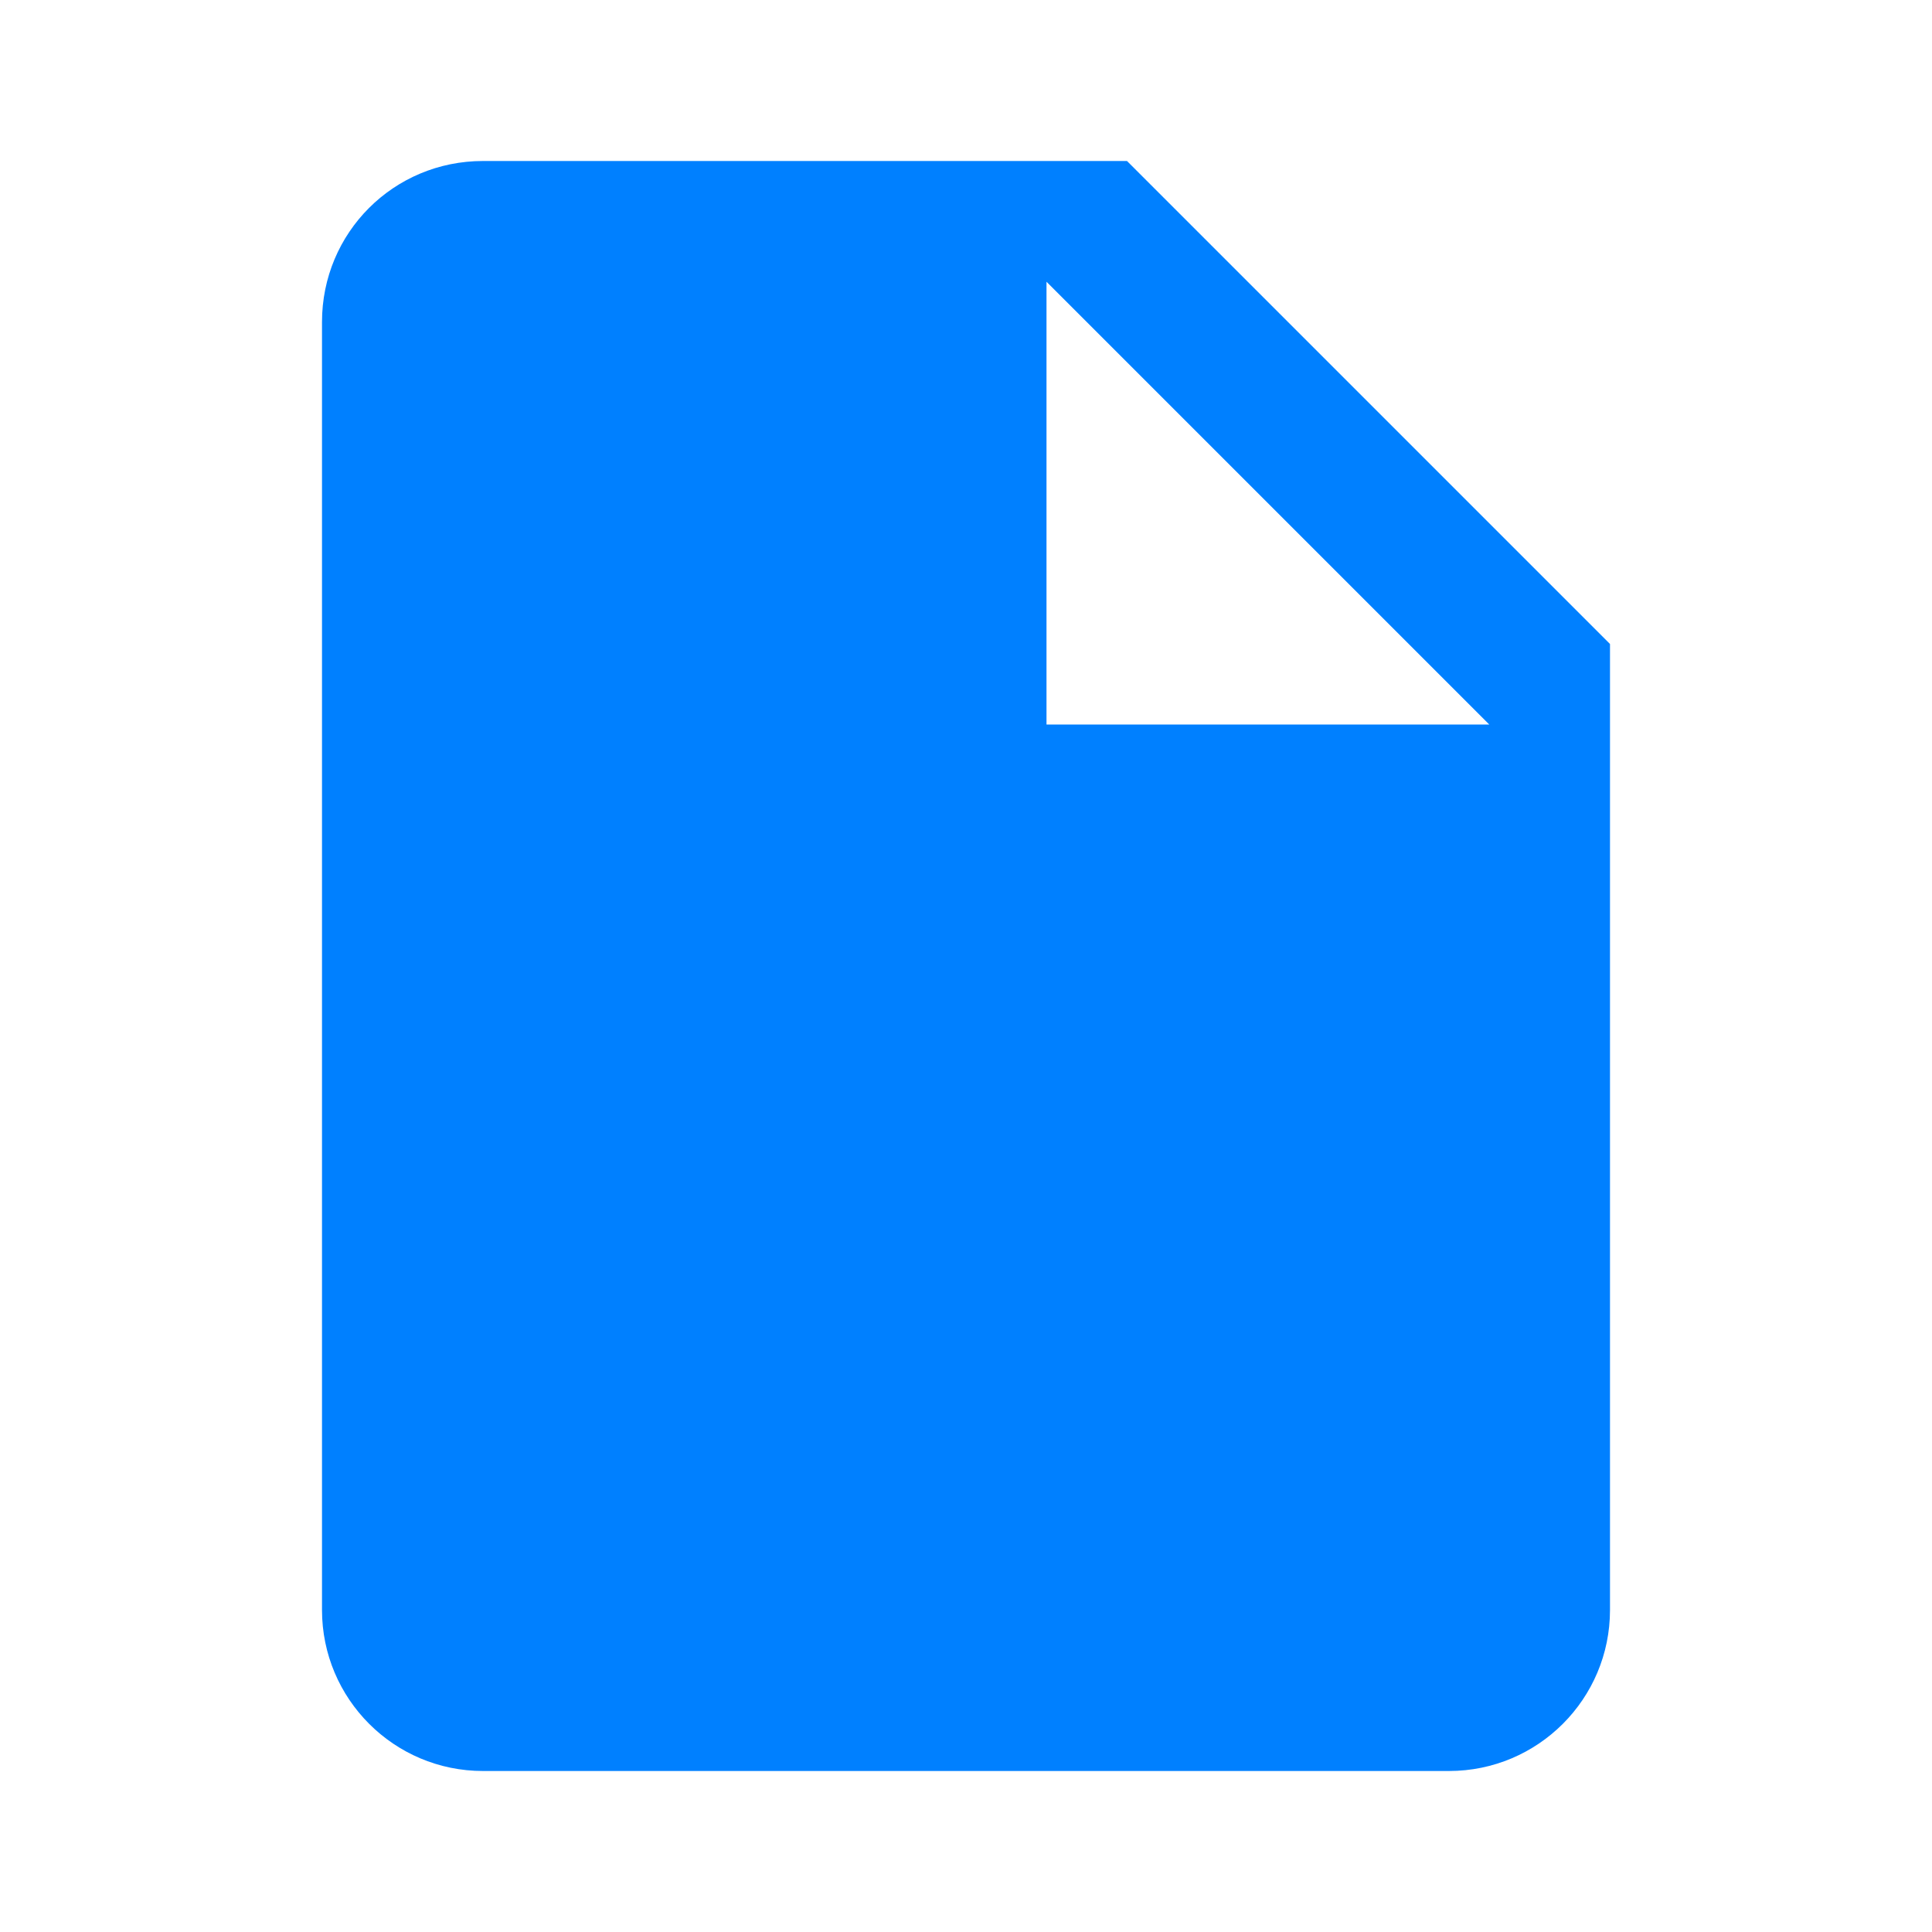
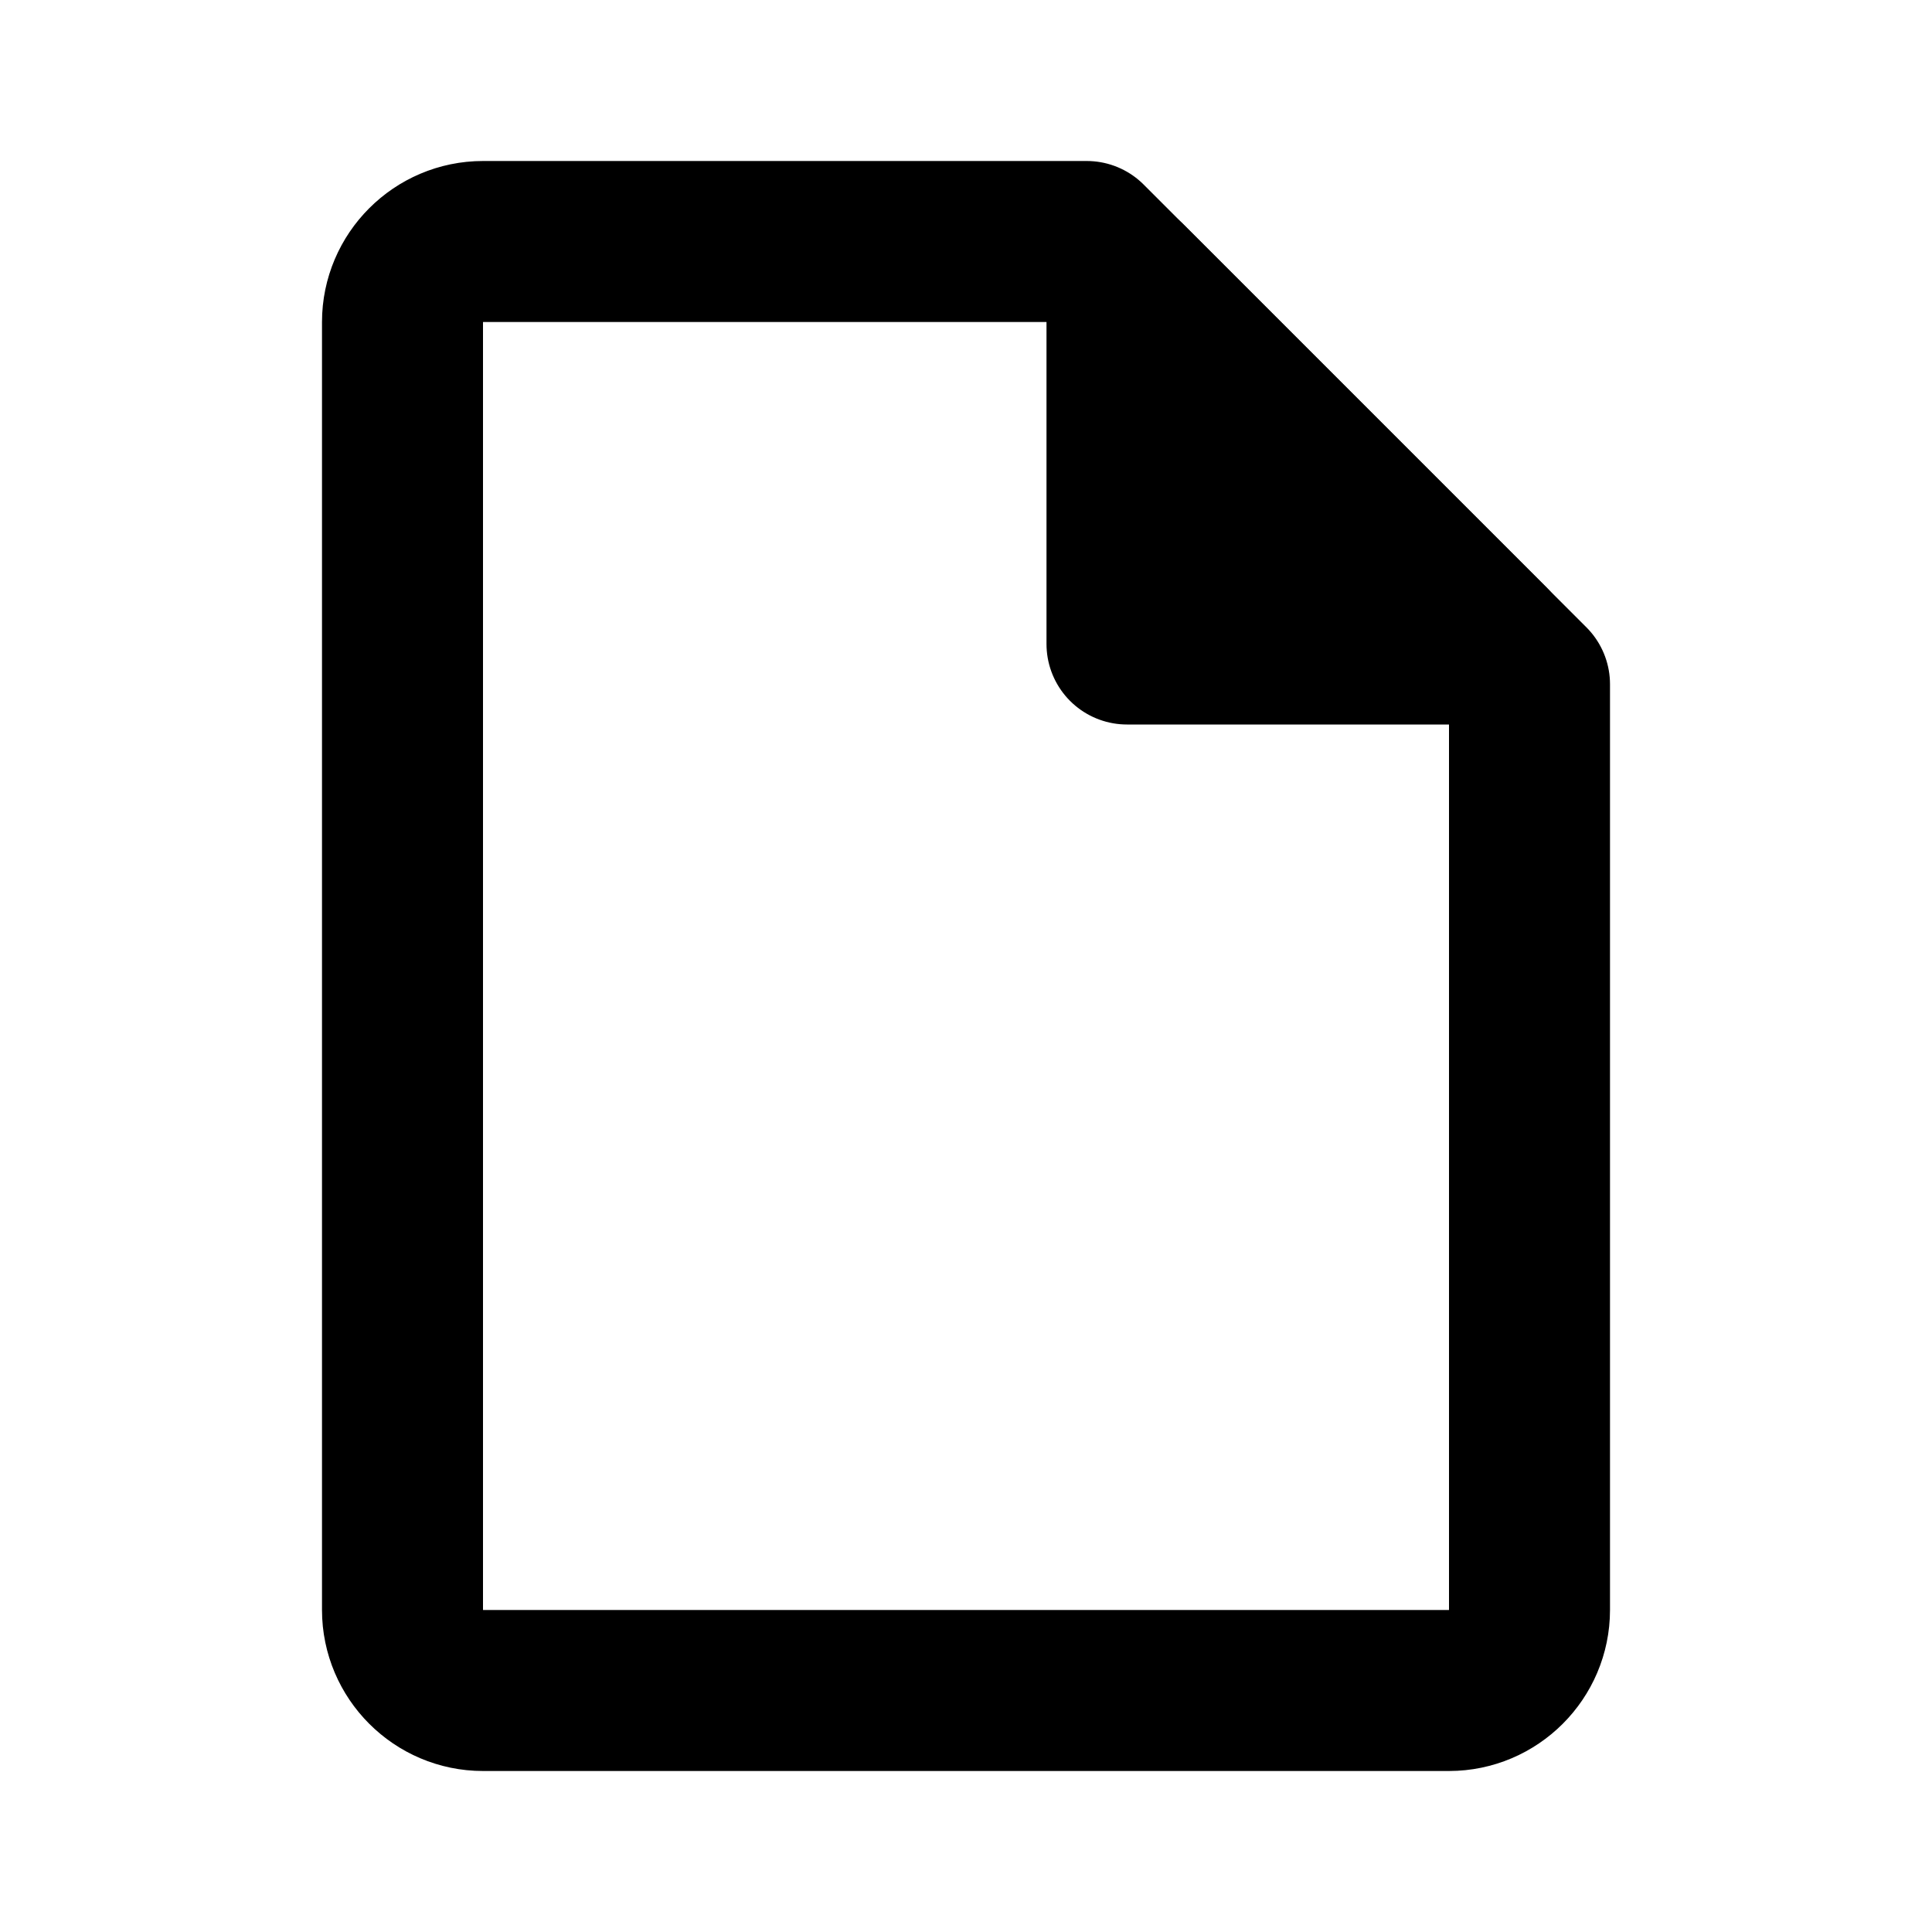
- <svg xmlns="http://www.w3.org/2000/svg" width="24" height="24" viewBox="0 0 24 24">
+ <svg xmlns="http://www.w3.org/2000/svg" width="1em" height="1em" viewBox="0 0 24 24">
  <path d="M0 0h24v24H0z" fill="none" />
-   <path fill="#0080ff" d="M13 9V3.5L18.5 9M6 2c-1.11 0-2 .89-2 2v16a2 2 0 0 0 2 2h12a2 2 0 0 0 2-2V8l-6-6z" />
+   <g stroke="currentColor" stroke-linecap="round" stroke-linejoin="round" stroke-width="2">
+     <path fill="none" d="M13.5 3l5.5 5.5v11.5c0 0.55 -0.45 1 -1 1h-12c-0.55 0 -1 -0.45 -1 -1v-16c0 -0.55 0.45 -1 1 -1Z" />
+     <path fill="currentColor" d="M14 3.5l0 4.5l4.5 0Z" />
+   </g>
</svg>
